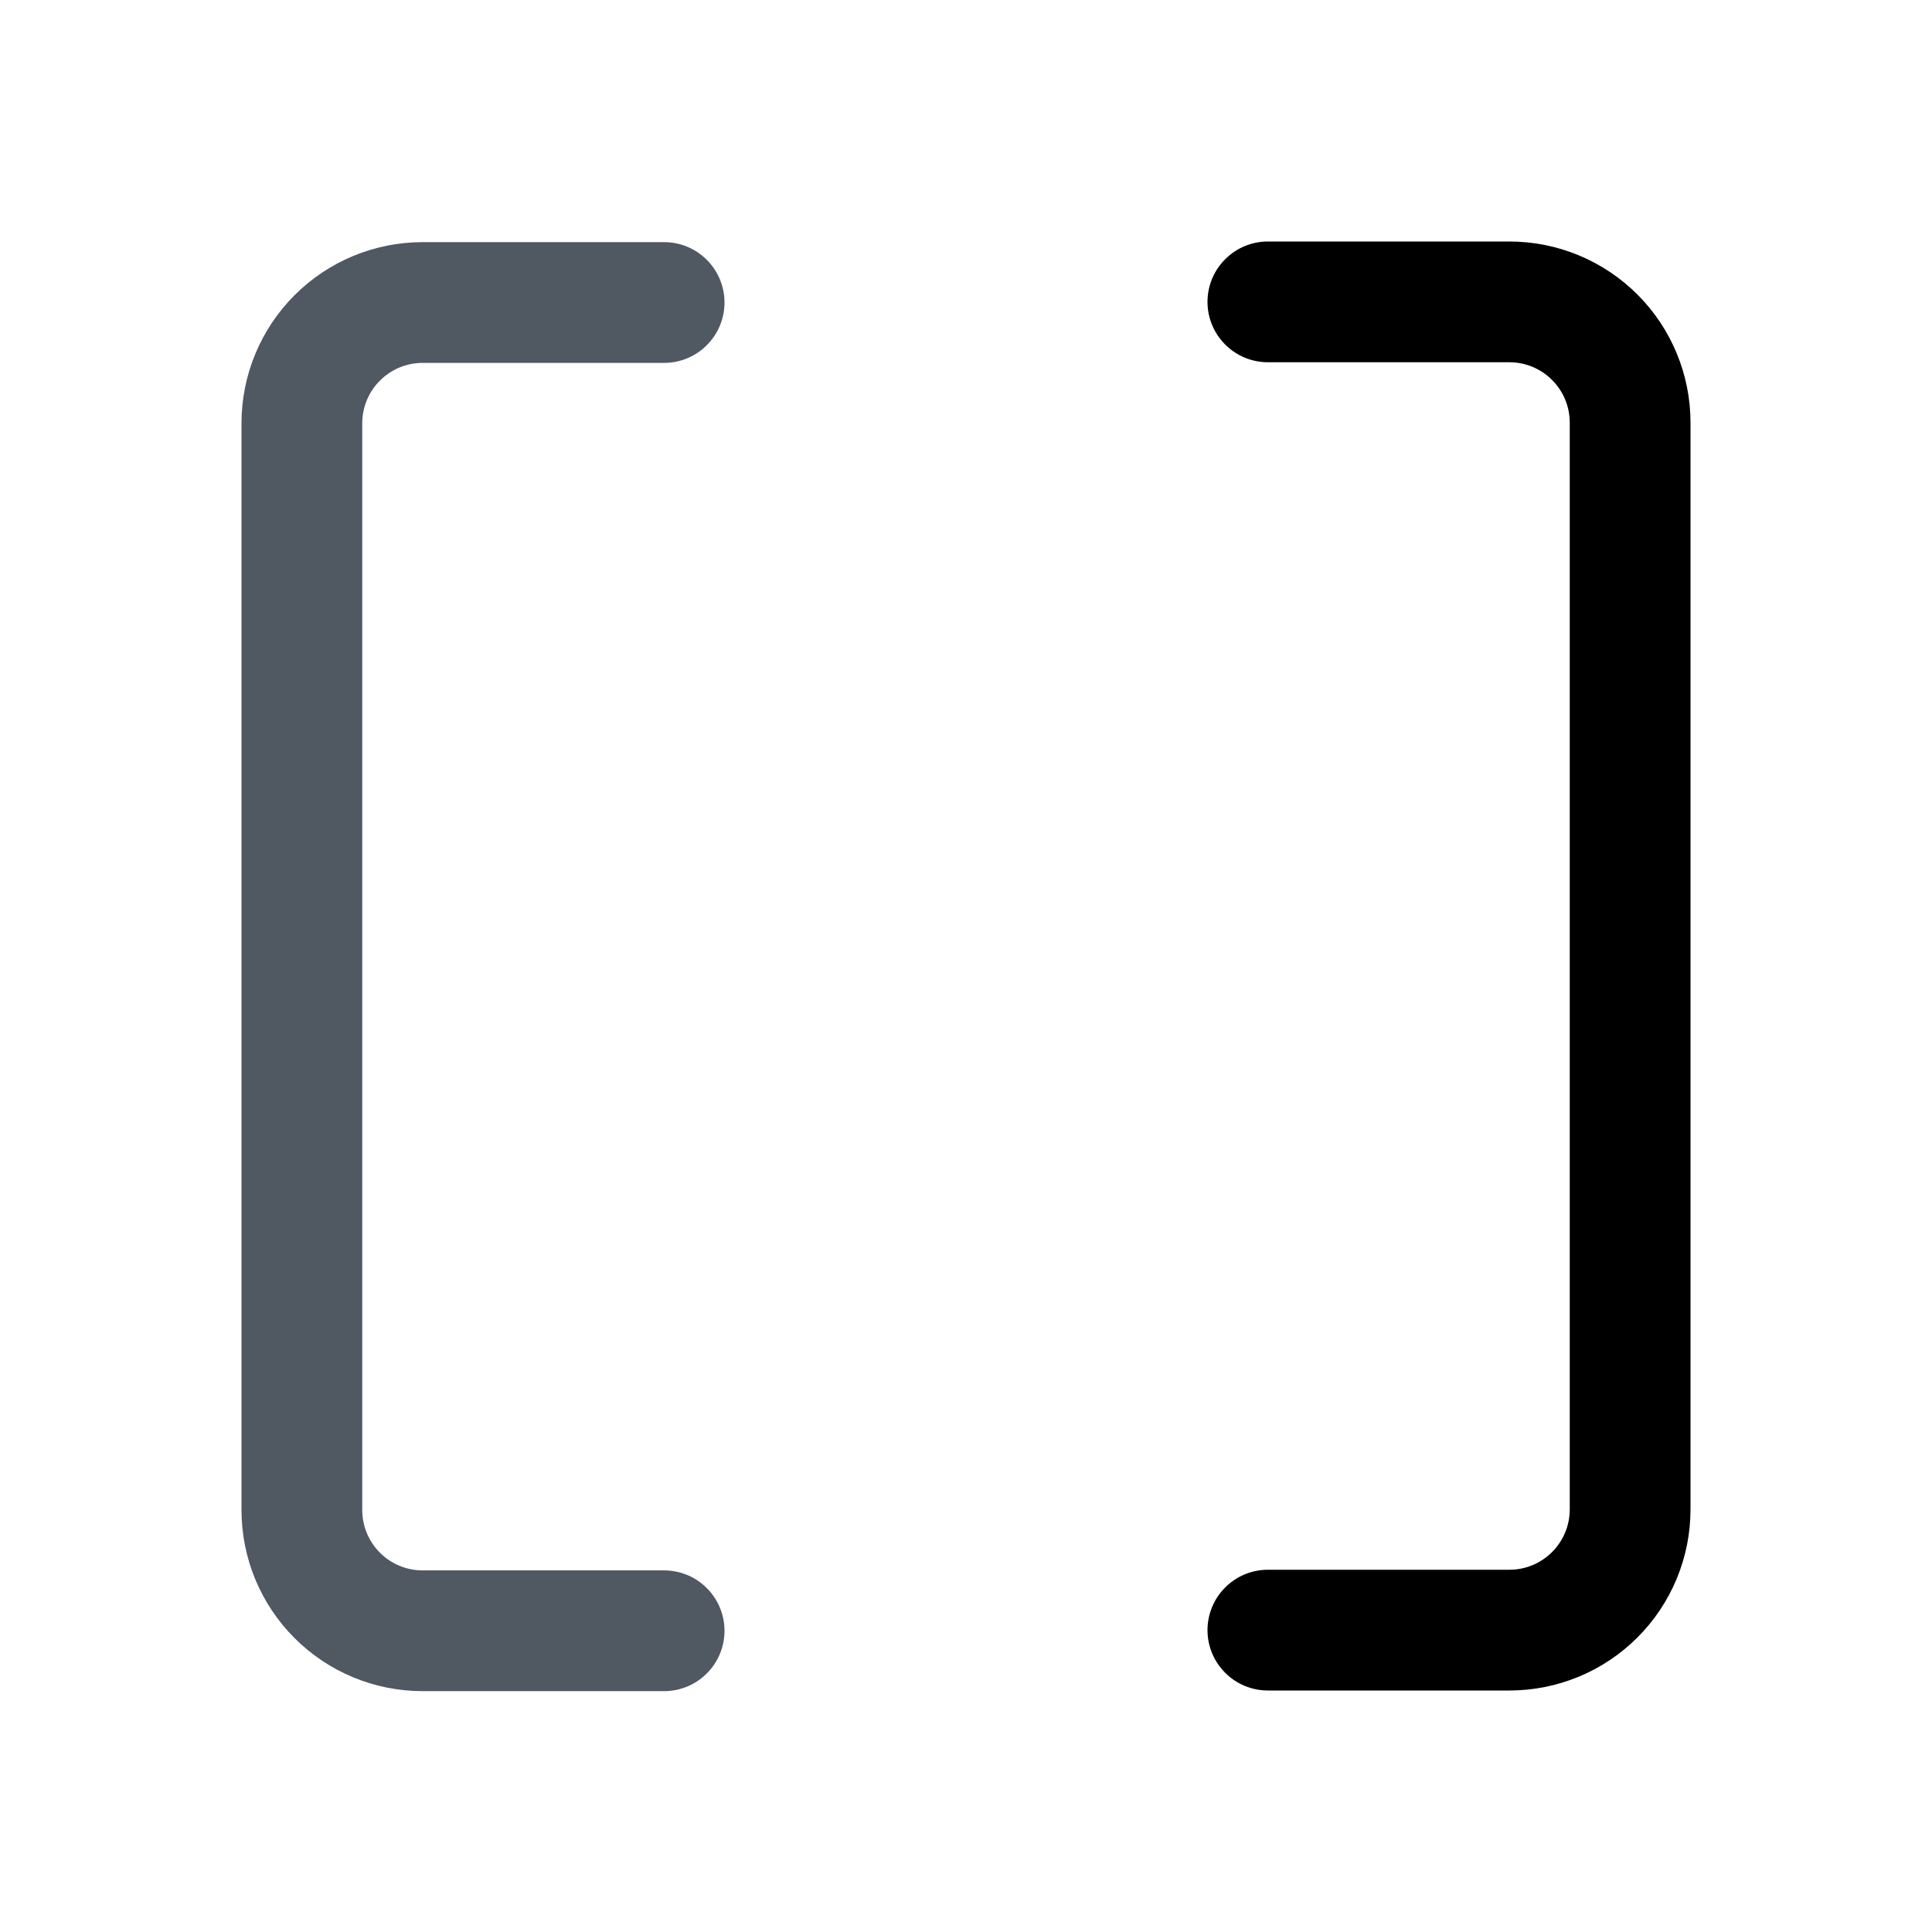
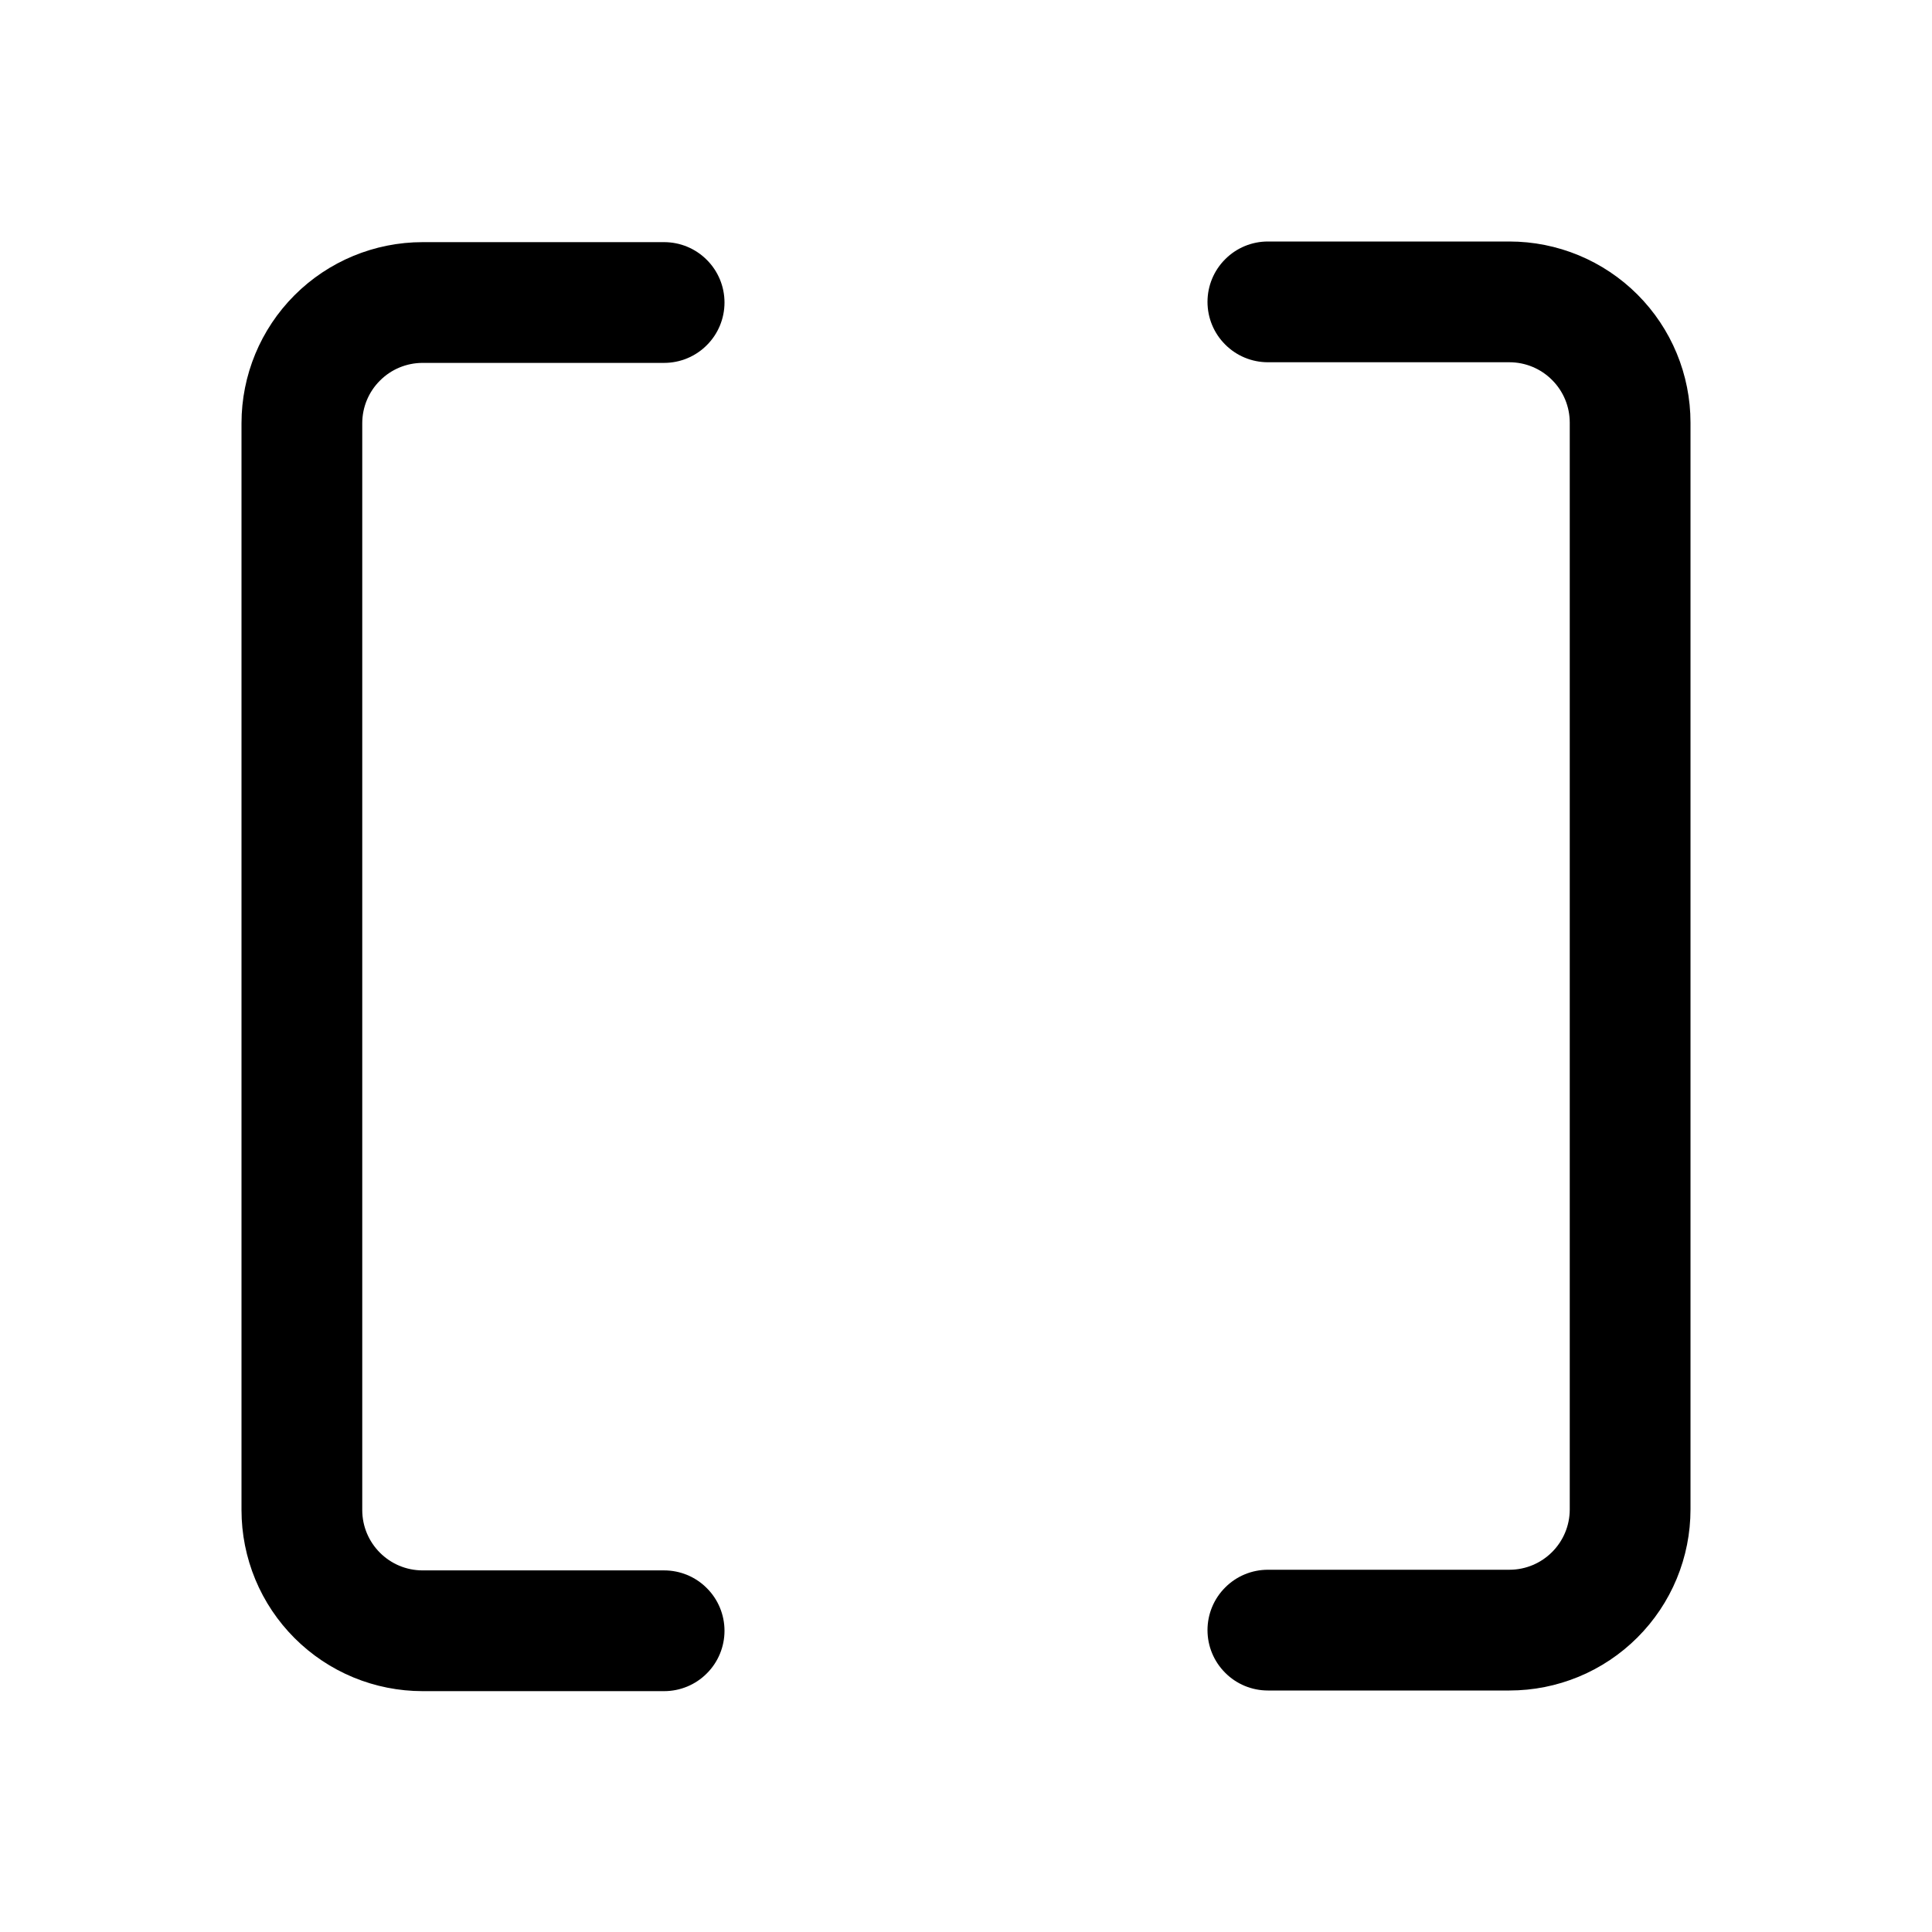
<svg xmlns="http://www.w3.org/2000/svg" id="column-types/array" viewBox="0 0 24 24" fill="none">
-   <path d="M5.25 21.008C4.955 21.008 4.662 20.95 4.389 20.837C4.116 20.724 3.868 20.558 3.659 20.349C3.45 20.14 3.284 19.892 3.171 19.619C3.058 19.346 3 19.053 3 18.758V5.258C3 4.661 3.237 4.089 3.659 3.667C4.081 3.245 4.653 3.008 5.25 3.008H8.25C8.449 3.008 8.64 3.087 8.78 3.228C8.921 3.368 9 3.559 9 3.758C9 3.957 8.921 4.148 8.78 4.288C8.64 4.429 8.449 4.508 8.25 4.508H5.25C5.051 4.508 4.86 4.587 4.72 4.728C4.579 4.868 4.5 5.059 4.5 5.258V18.758C4.5 19.172 4.836 19.508 5.25 19.508H8.25C8.449 19.508 8.64 19.587 8.78 19.728C8.921 19.868 9 20.059 9 20.258C9 20.457 8.921 20.648 8.78 20.788C8.64 20.929 8.449 21.008 8.25 21.008H5.25Z" fill="#505862" />
+   <path d="M5.25 21.008C4.955 21.008 4.662 20.95 4.389 20.837C4.116 20.724 3.868 20.558 3.659 20.349C3.45 20.14 3.284 19.892 3.171 19.619C3.058 19.346 3 19.053 3 18.758V5.258C3 4.661 3.237 4.089 3.659 3.667C4.081 3.245 4.653 3.008 5.25 3.008H8.25C8.449 3.008 8.64 3.087 8.78 3.228C8.921 3.368 9 3.559 9 3.758C9 3.957 8.921 4.148 8.78 4.288C8.64 4.429 8.449 4.508 8.25 4.508H5.25C5.051 4.508 4.86 4.587 4.72 4.728C4.579 4.868 4.5 5.059 4.5 5.258V18.758C4.5 19.172 4.836 19.508 5.25 19.508H8.25C8.449 19.508 8.64 19.587 8.78 19.728C8.921 19.868 9 20.059 9 20.258C9 20.457 8.921 20.648 8.78 20.788C8.64 20.929 8.449 21.008 8.25 21.008H5.25Z" fill="currentColor" />
  <path d="M18.75 21C19.046 21 19.338 20.942 19.611 20.829C19.884 20.716 20.132 20.55 20.341 20.341C20.55 20.132 20.716 19.884 20.829 19.611C20.942 19.338 21 19.046 21 18.75V5.25C21 4.653 20.763 4.081 20.341 3.659C19.919 3.237 19.347 3 18.75 3H15.75C15.551 3 15.36 3.079 15.22 3.22C15.079 3.36 15 3.551 15 3.75C15 3.949 15.079 4.14 15.22 4.28C15.36 4.421 15.551 4.5 15.75 4.5H18.75C18.949 4.5 19.14 4.579 19.28 4.72C19.421 4.86 19.5 5.051 19.5 5.25V18.75C19.5 19.164 19.164 19.5 18.75 19.5H15.75C15.551 19.5 15.36 19.579 15.22 19.72C15.079 19.86 15 20.051 15 20.25C15 20.449 15.079 20.64 15.22 20.78C15.36 20.921 15.551 21 15.75 21H18.75Z" fill="currentColor" />
</svg>
